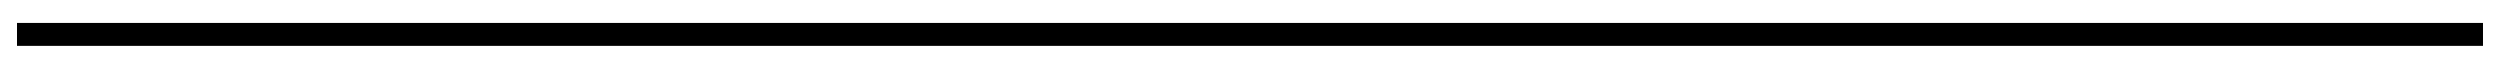
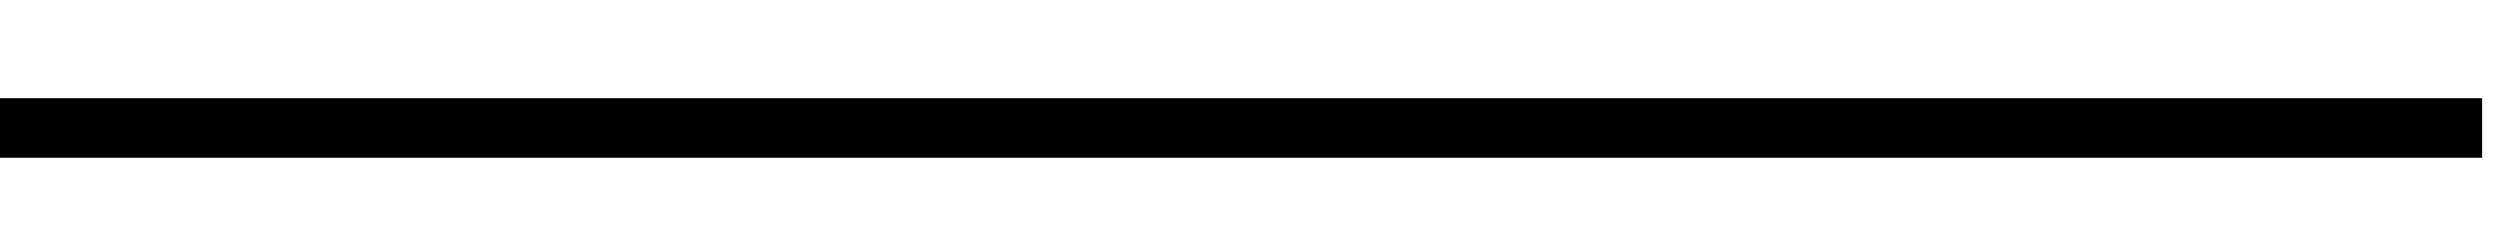
- <svg xmlns="http://www.w3.org/2000/svg" version="1.1" width="218px" height="6px" viewBox="282 268  218 6">
-   <g transform="matrix(-0.9486833 0.3162278 -0.3162278 -0.9486833 847.6329 404.4481 )">
-     <path d="M 289 237  L 493 305  " stroke-width="2" stroke="#000000" fill="none" />
+ <svg xmlns="http://www.w3.org/2000/svg" version="1.1" width="84px" height="8px" viewBox="204 284  84 8">
+   <g transform="matrix(0.5980844 0.8014331 -0.8014331 0.5980844 329.684 -81.40086 )">
+     <path d="M 271 255  L 221 322  " stroke-width="2" stroke="#000000" fill="none" />
  </g>
</svg>
